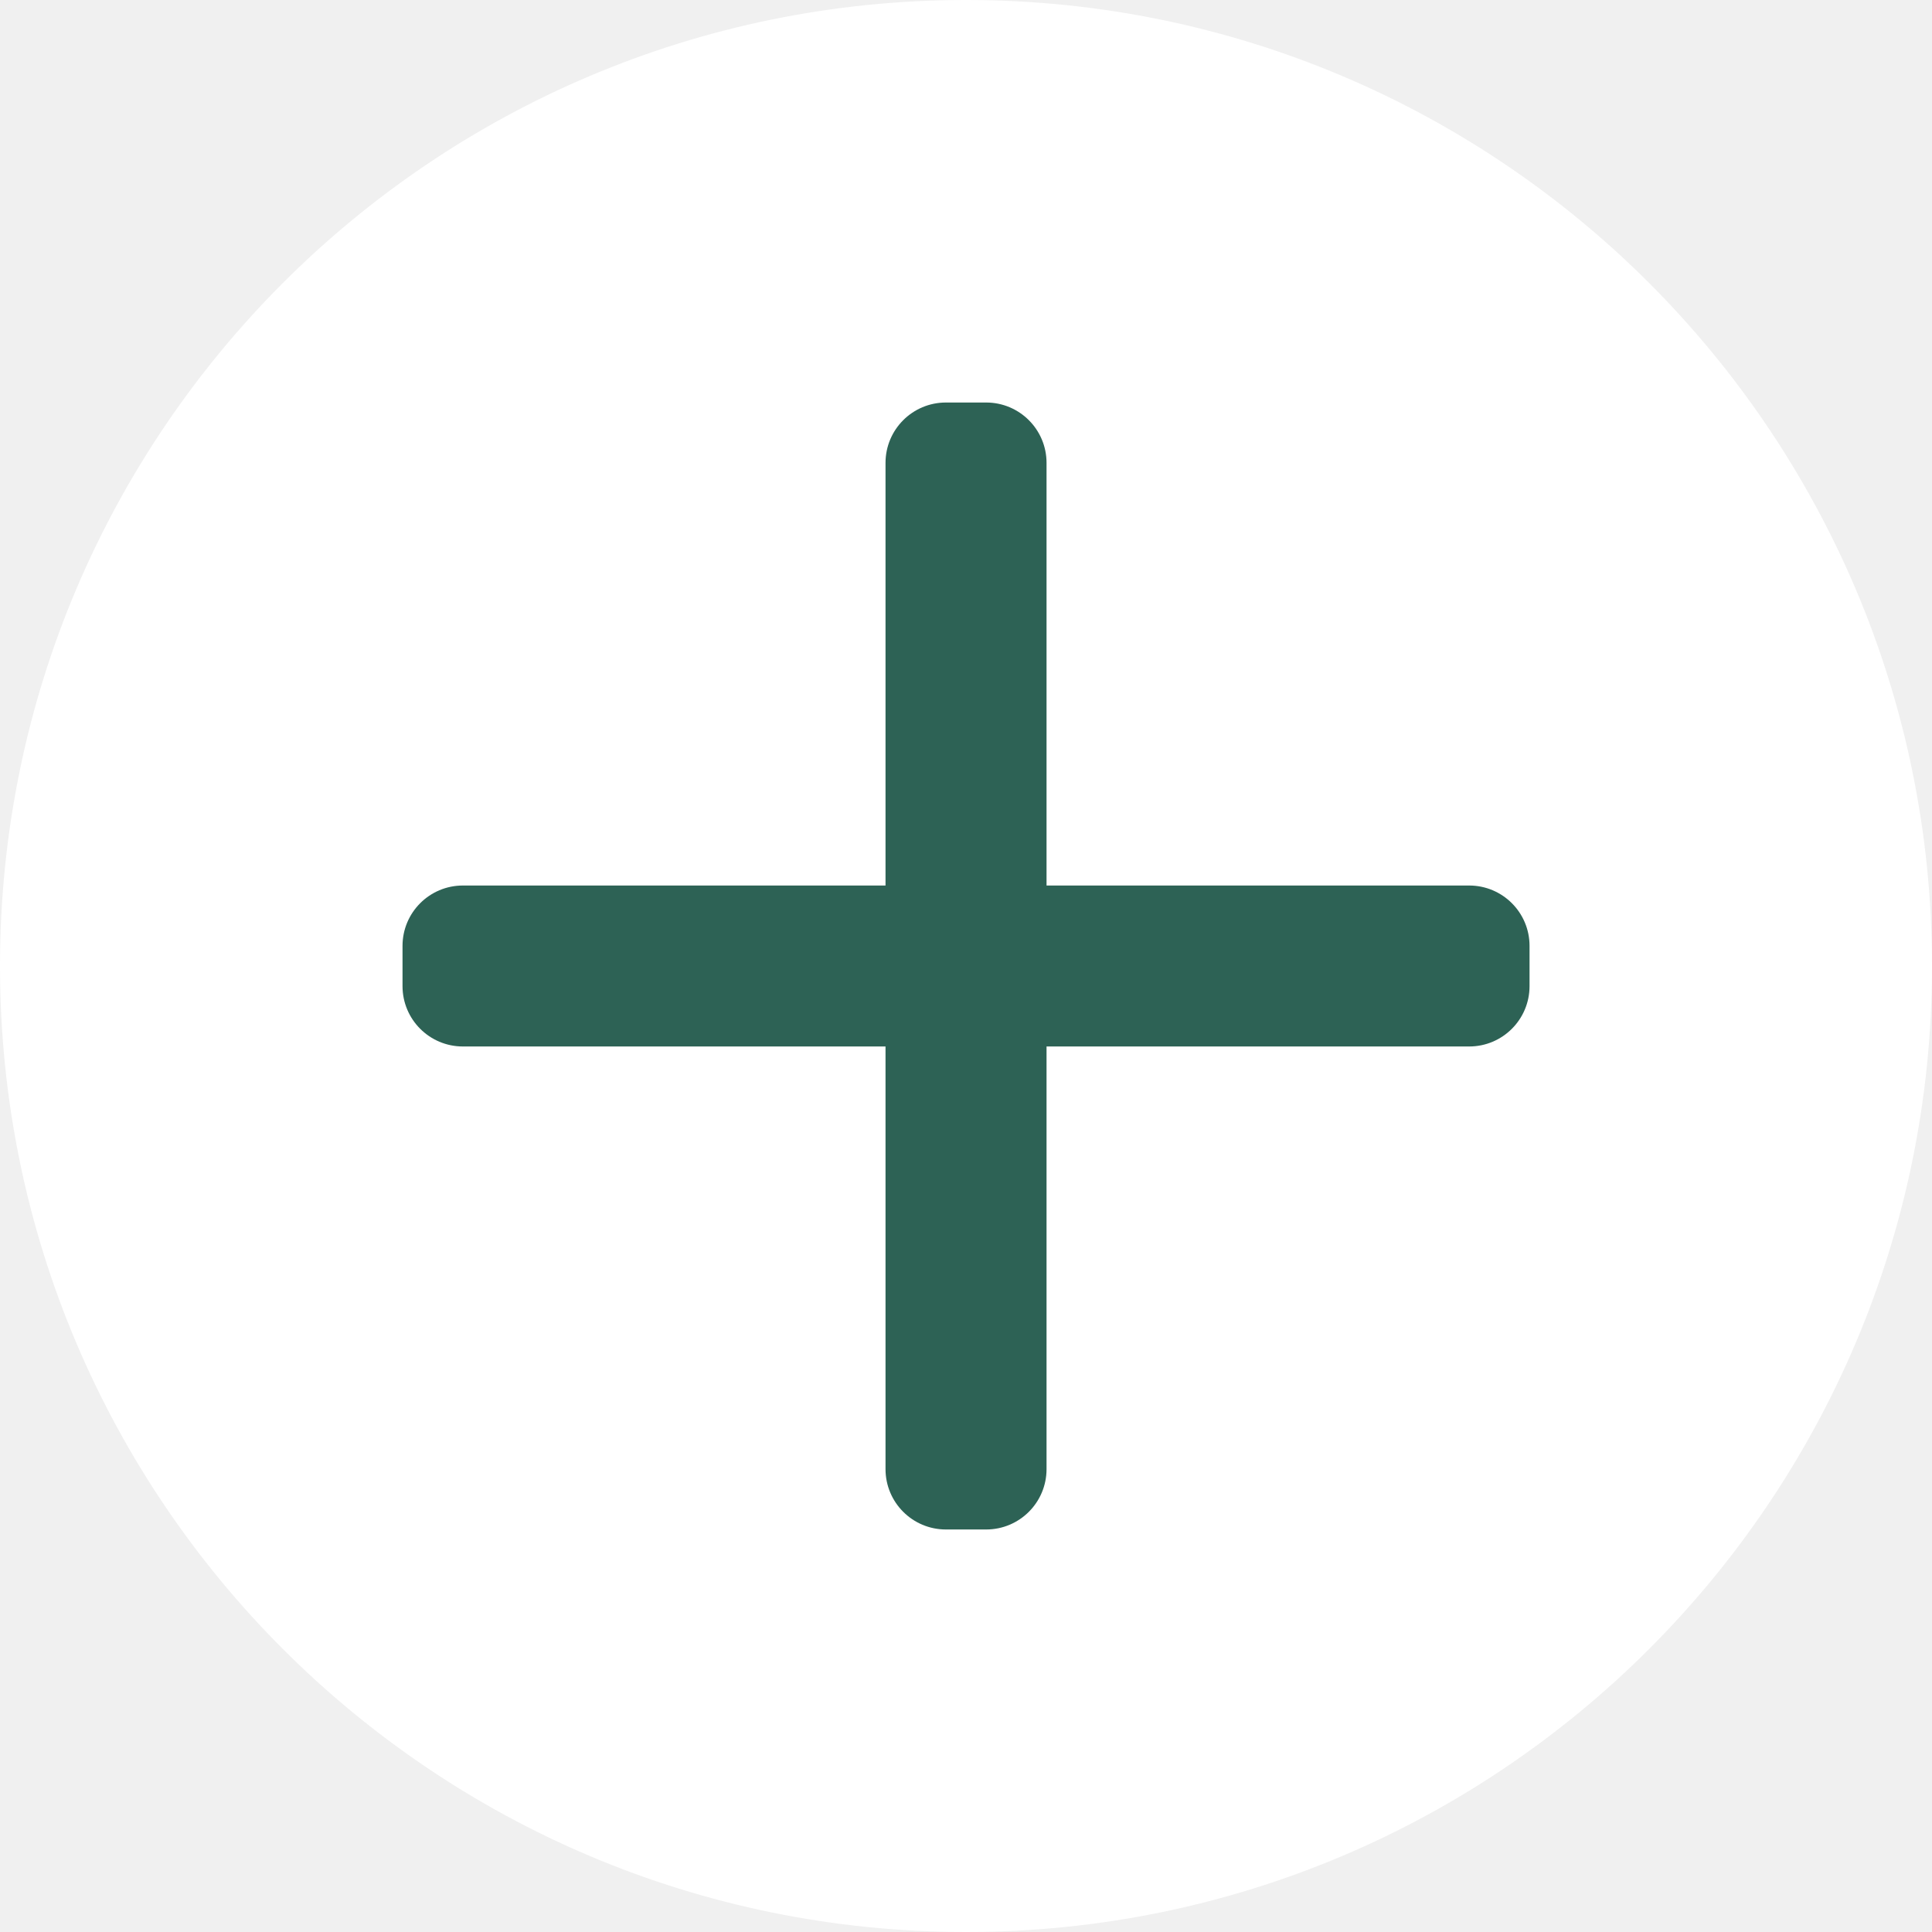
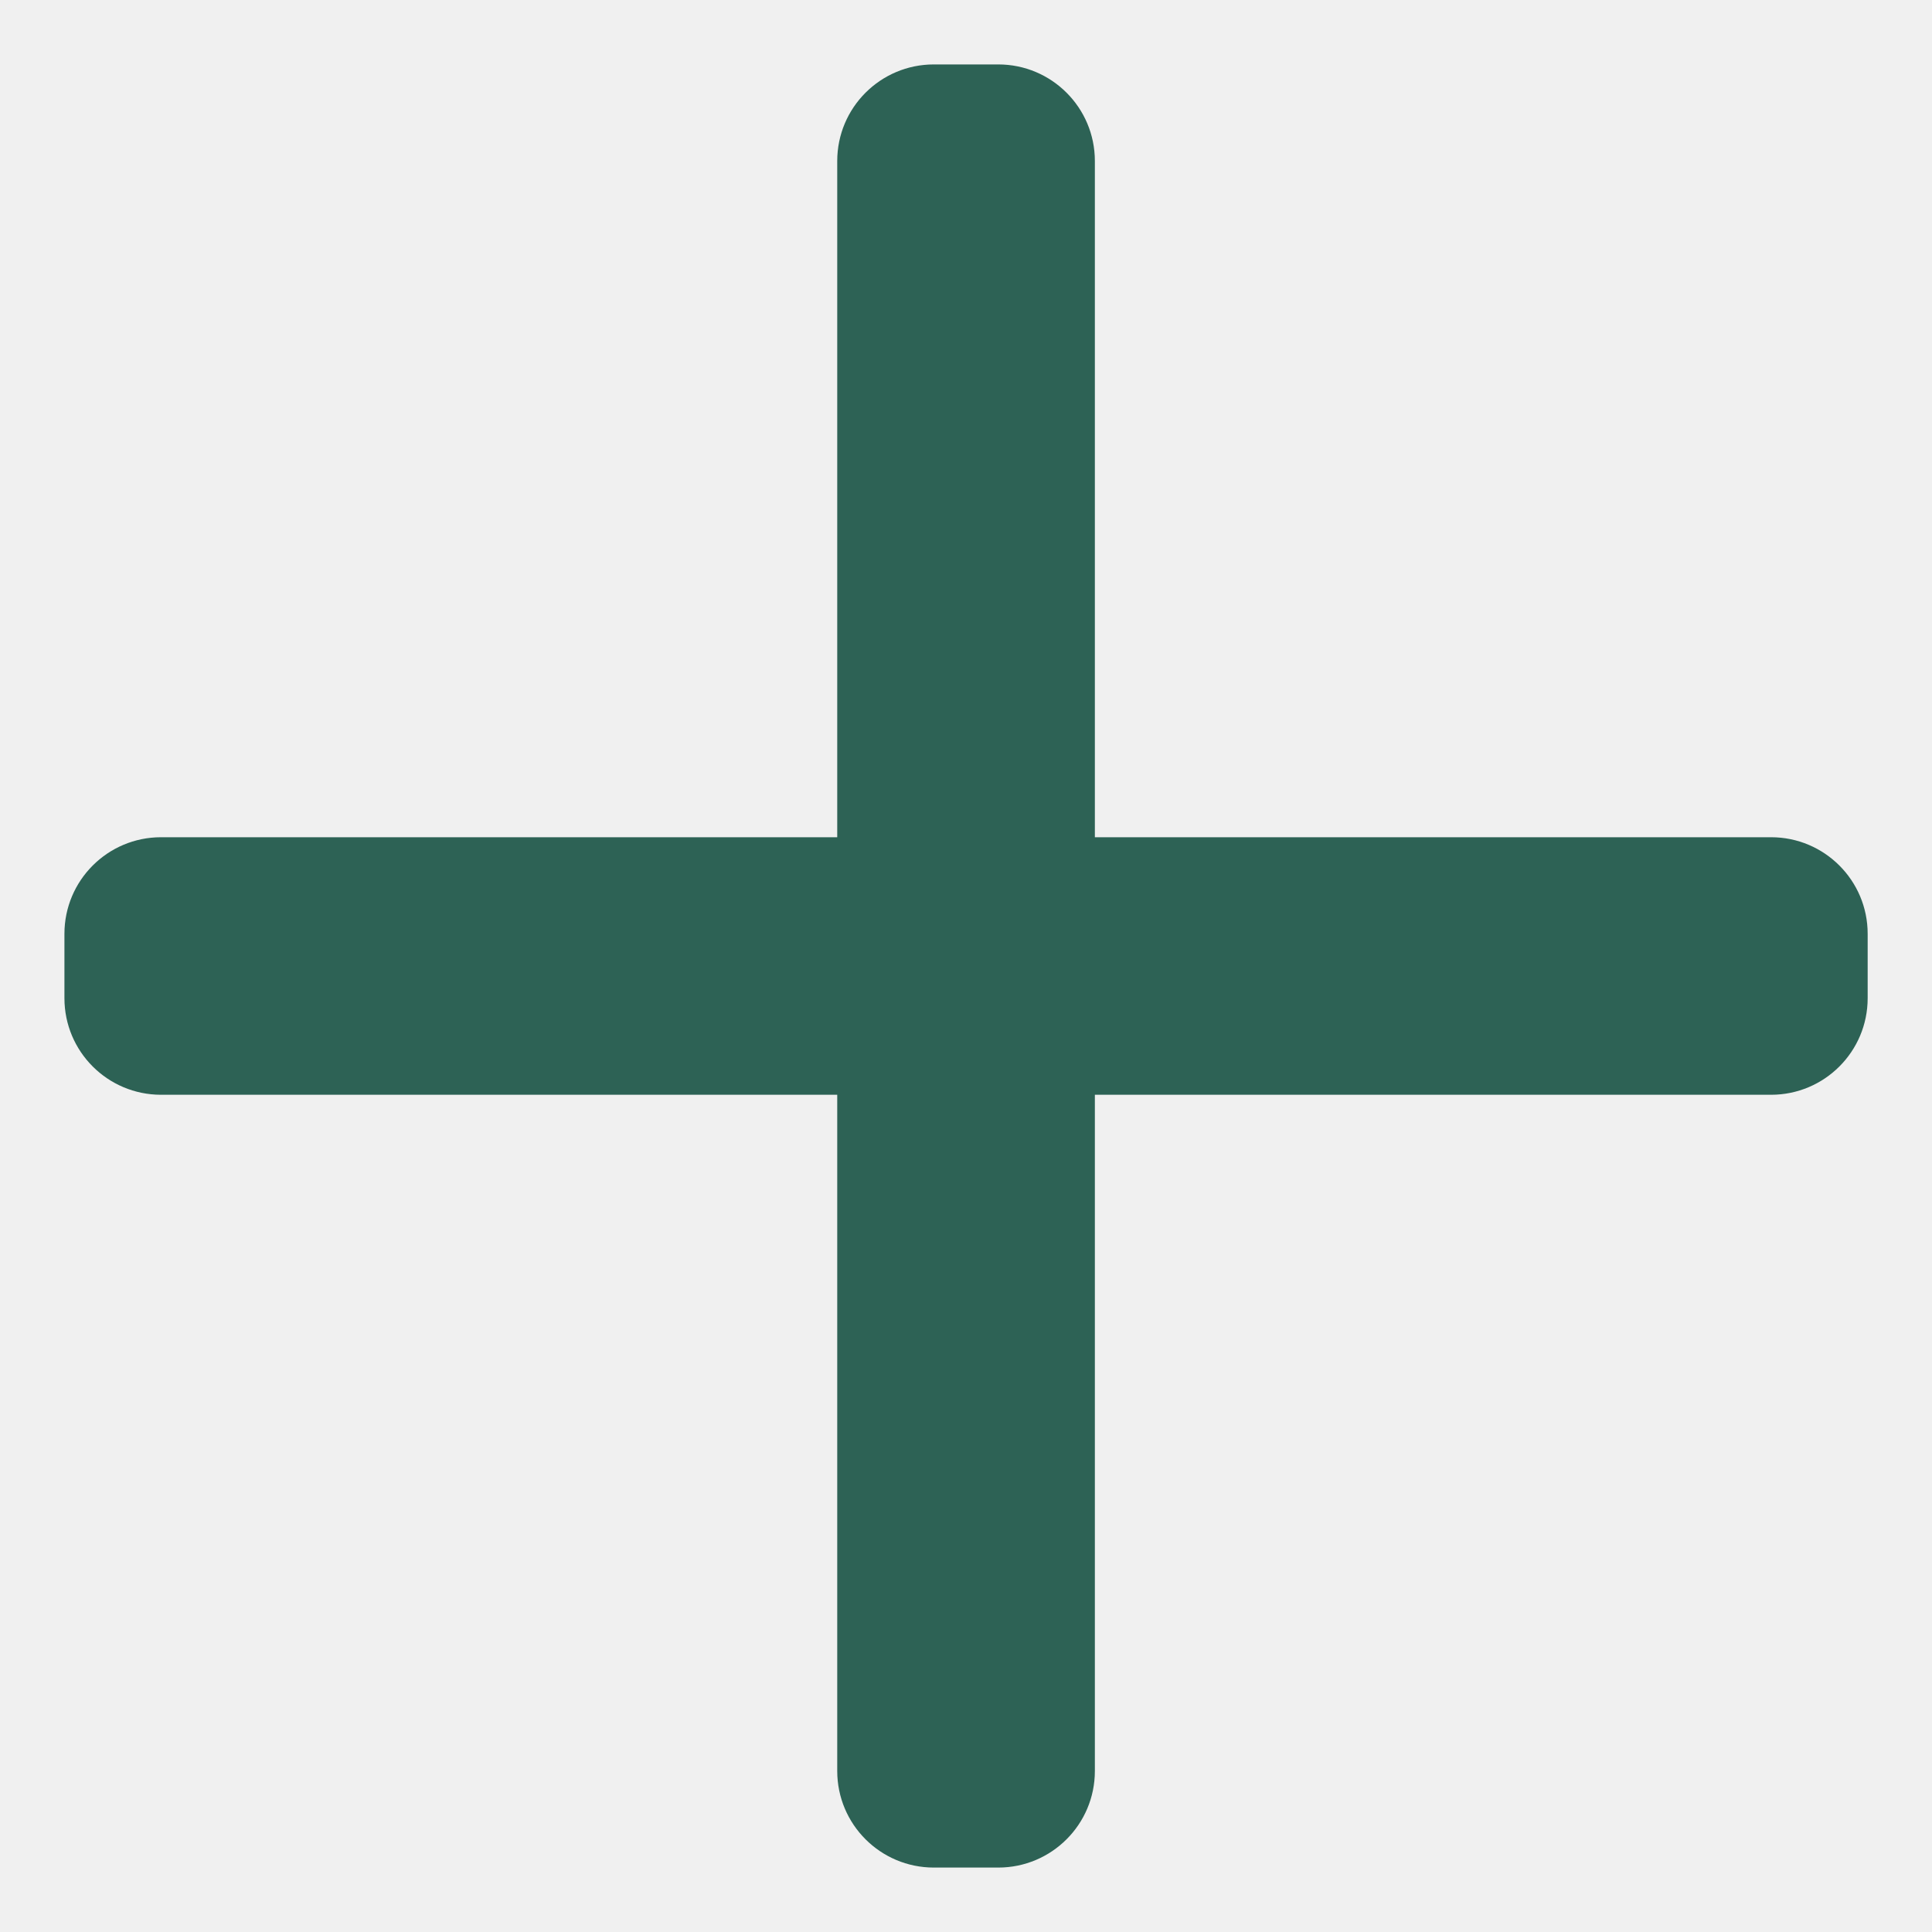
- <svg xmlns="http://www.w3.org/2000/svg" width="32" height="32" viewBox="0 0 32 32" fill="none">
-   <circle cx="16" cy="16" r="16" fill="white" />
-   <path d="M25.334 15.667C25.334 15.114 24.886 14.667 24.334 14.667H17.334V7.667C17.334 7.114 16.886 6.667 16.334 6.667H15.667C15.115 6.667 14.667 7.114 14.667 7.667V14.667H7.667C7.115 14.667 6.667 15.114 6.667 15.667V16.333C6.667 16.886 7.115 17.333 7.667 17.333H14.667V24.333C14.667 24.886 15.115 25.333 15.667 25.333H16.334C16.886 25.333 17.334 24.886 17.334 24.333V17.333H24.334C24.886 17.333 25.334 16.886 25.334 16.333V15.667Z" fill="#2D6255" />
+ <svg xmlns="http://www.w3.org/2000/svg" width="20" height="20" viewBox="0 0 20 20" fill="none">
+   <path d="M19.334 9.667C19.334 9.114 18.886 8.667 18.334 8.667H11.334V1.667C11.334 1.114 10.886 0.667 10.334 0.667H9.667C9.115 0.667 8.667 1.114 8.667 1.667V8.667H1.667C1.115 8.667 0.667 9.114 0.667 9.667V10.333C0.667 10.886 1.115 11.333 1.667 11.333H8.667V18.333C8.667 18.886 9.115 19.333 9.667 19.333H10.334C10.886 19.333 11.334 18.886 11.334 18.333V11.333H18.334C18.886 11.333 19.334 10.886 19.334 10.333V9.667Z" fill="#2D6255" />
</svg>
